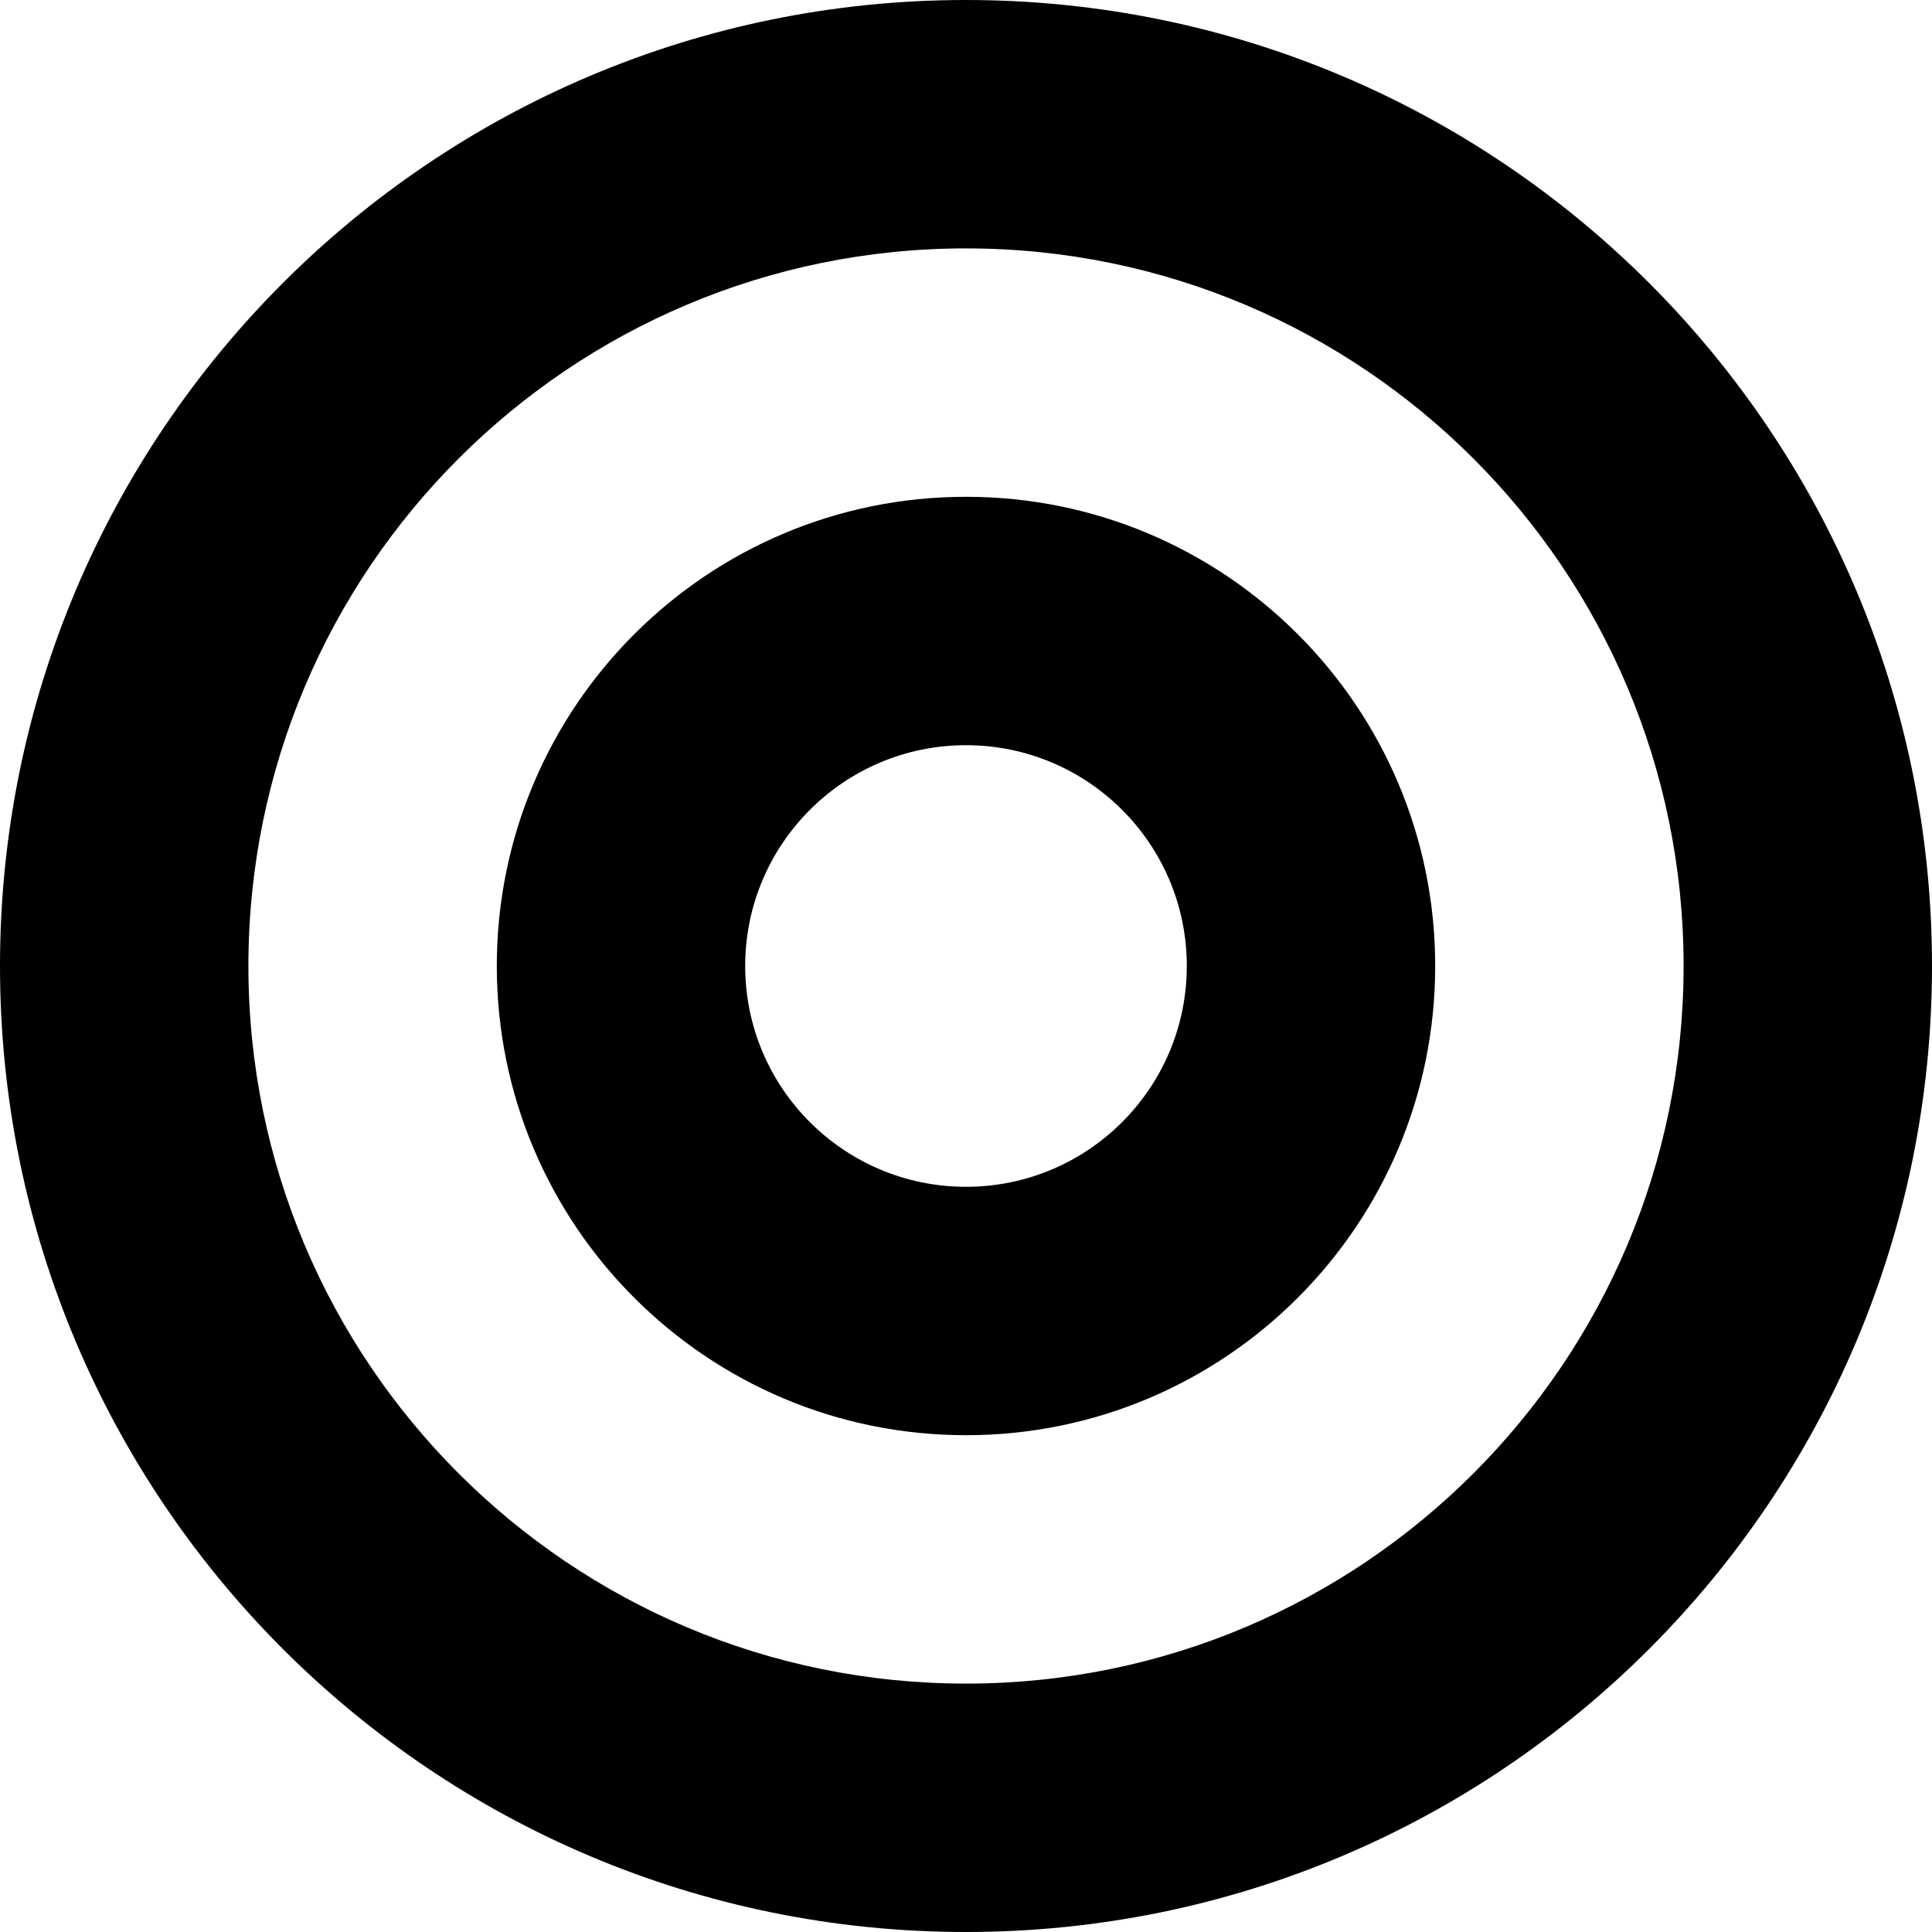
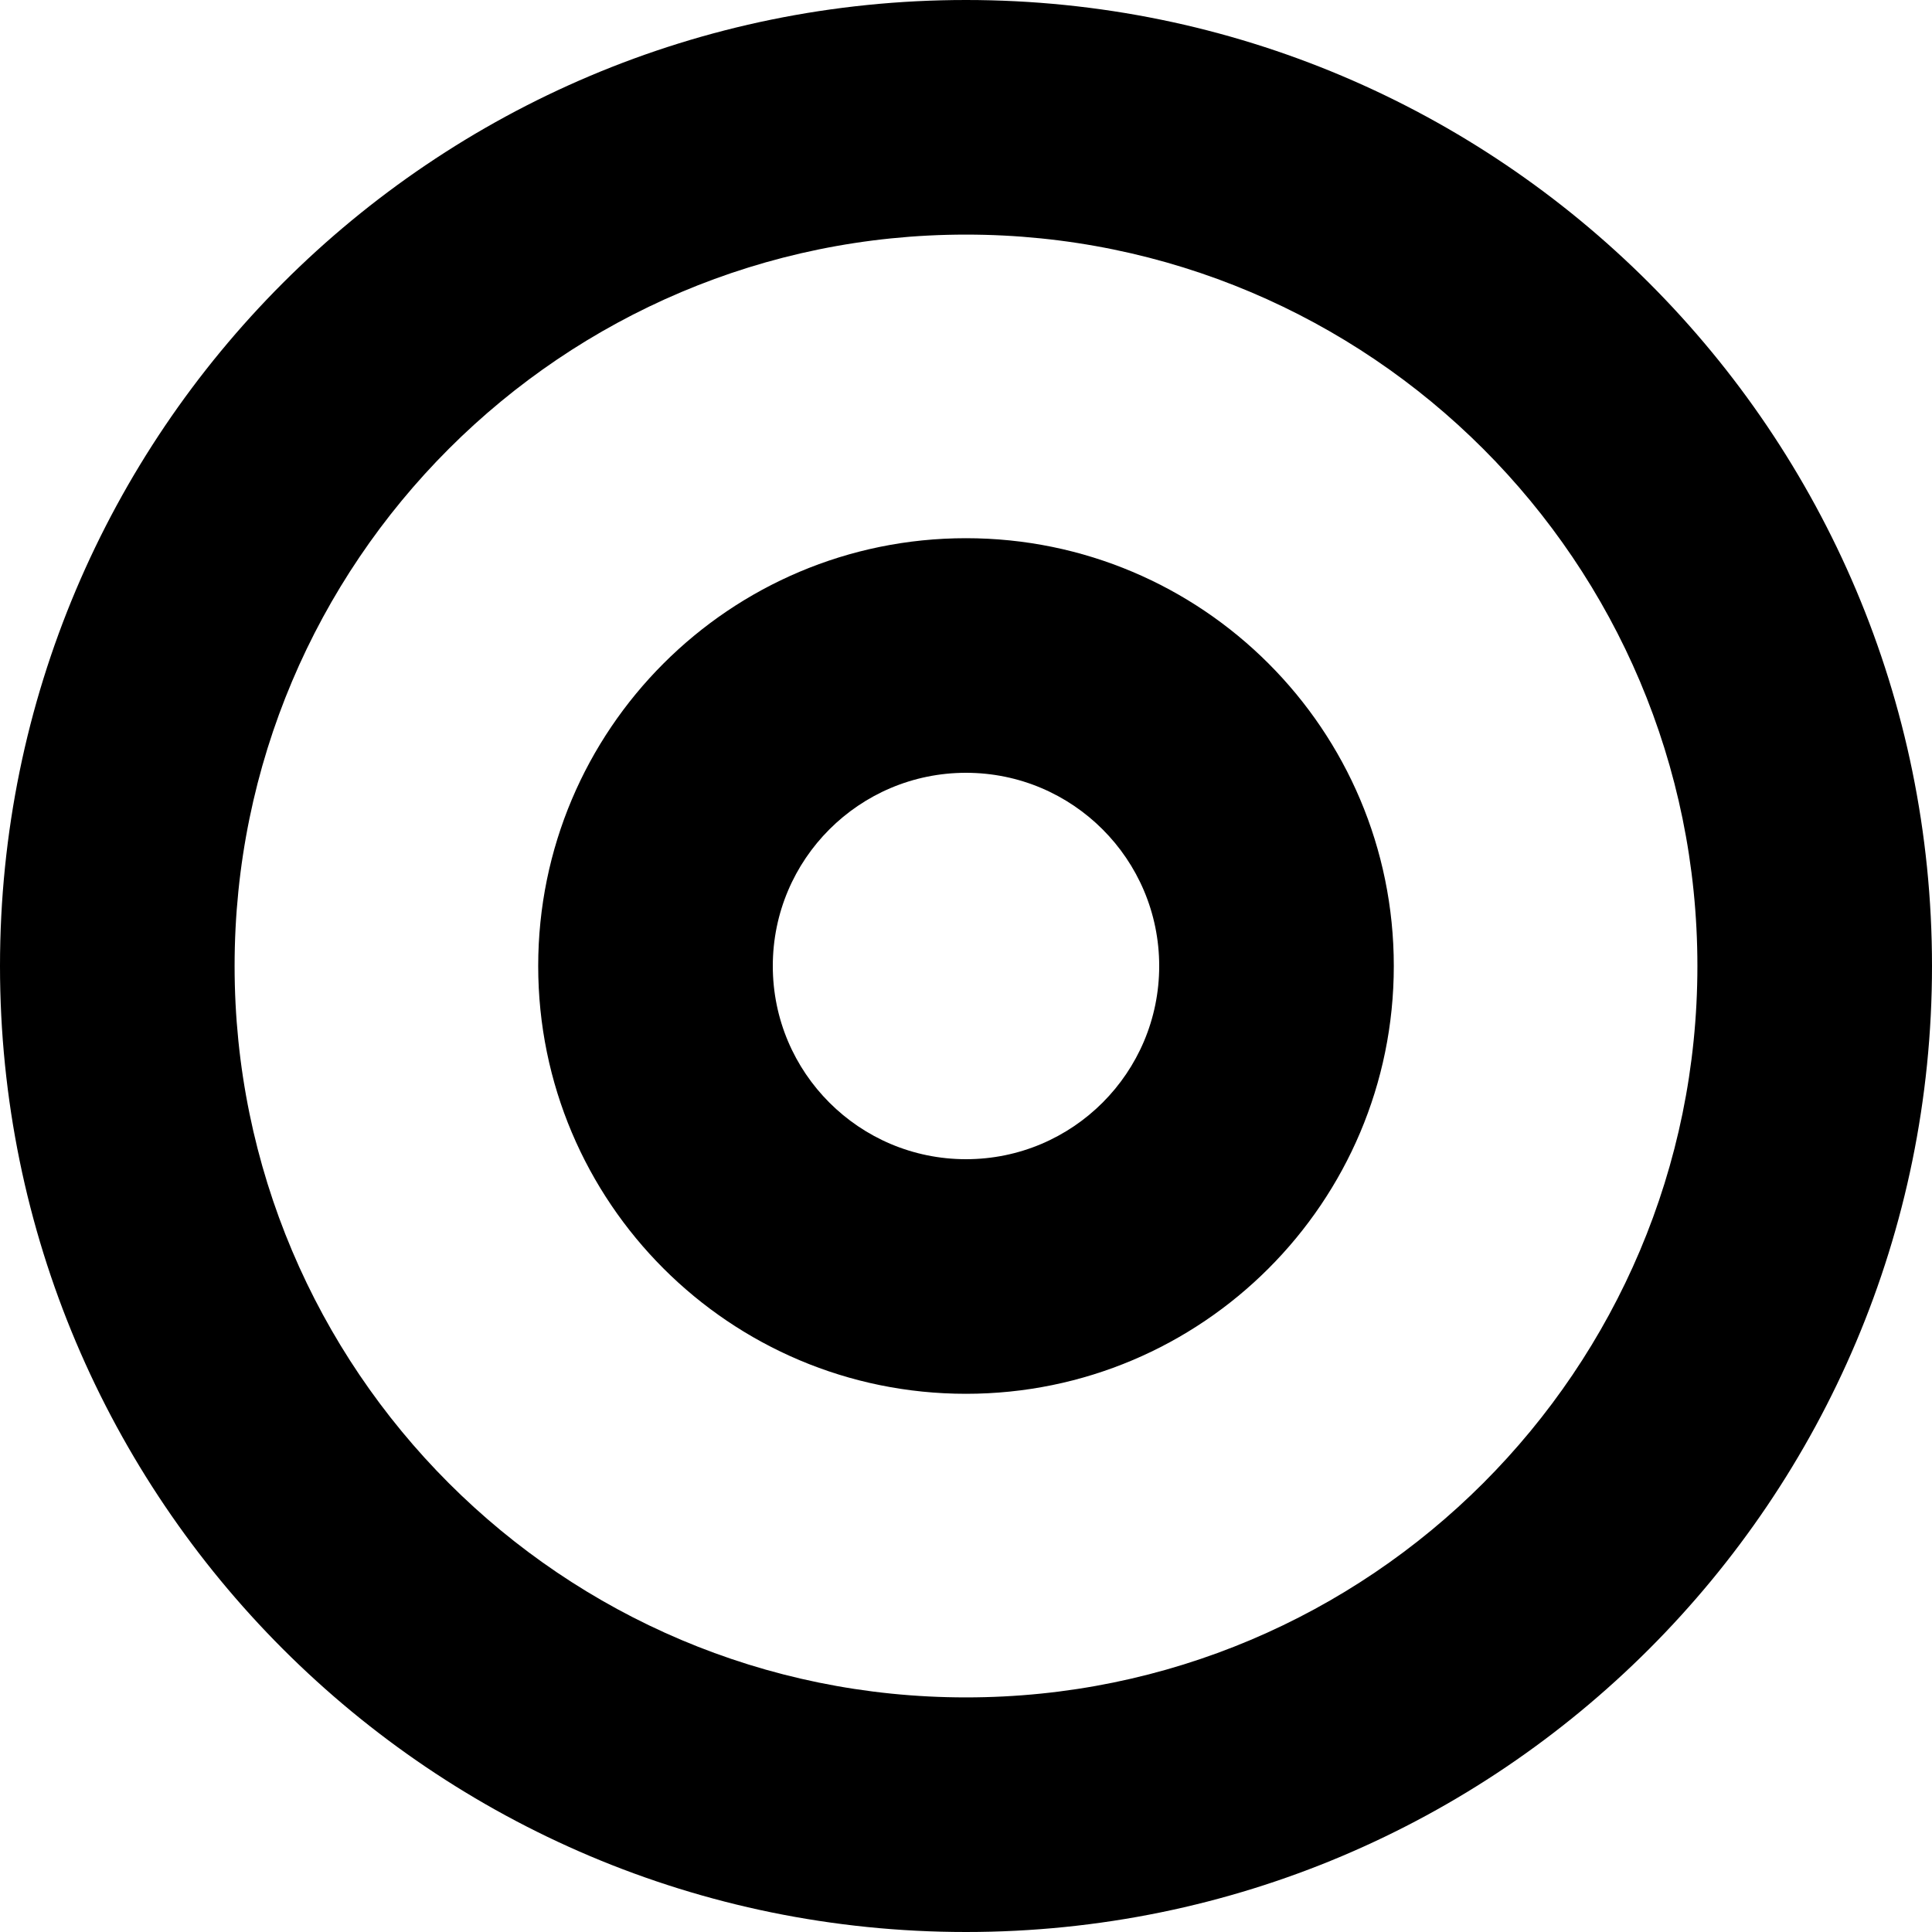
<svg xmlns="http://www.w3.org/2000/svg" version="1.2" viewBox="0 0 70 70" xml:space="preserve" preserveAspectRatio="xMidYMid meet" baseProfile="tiny-ps">
-   <path d="M0 35A35 35 0 1 1 70 35A35 35 0 1 1 0 35ZM9 35A26 26 0 1 0 61 35A26 26 0 1 0 9 35ZM18 35A17 17 0 1 1 52 35A17 17 0 1 1 18 35ZM27 35A8 8 0 1 0 43 35A8 8 0 1 0 27 35Z" />
+   <path d="M0 35A35 35 0 1 1 70 35A35 35 0 1 1 0 35ZM8.5 35A26.5 26.5 0 1 0 61.5 35A26.5 26.5 0 1 0 8.5 35ZM19.5 35A15.5 15.5 0 1 1 50.5 35A15.5 15.5 0 1 1 19.5 35ZM28 35A7 7 0 1 0 42 35A7 7 0 1 0 28 35Z" />
</svg>
